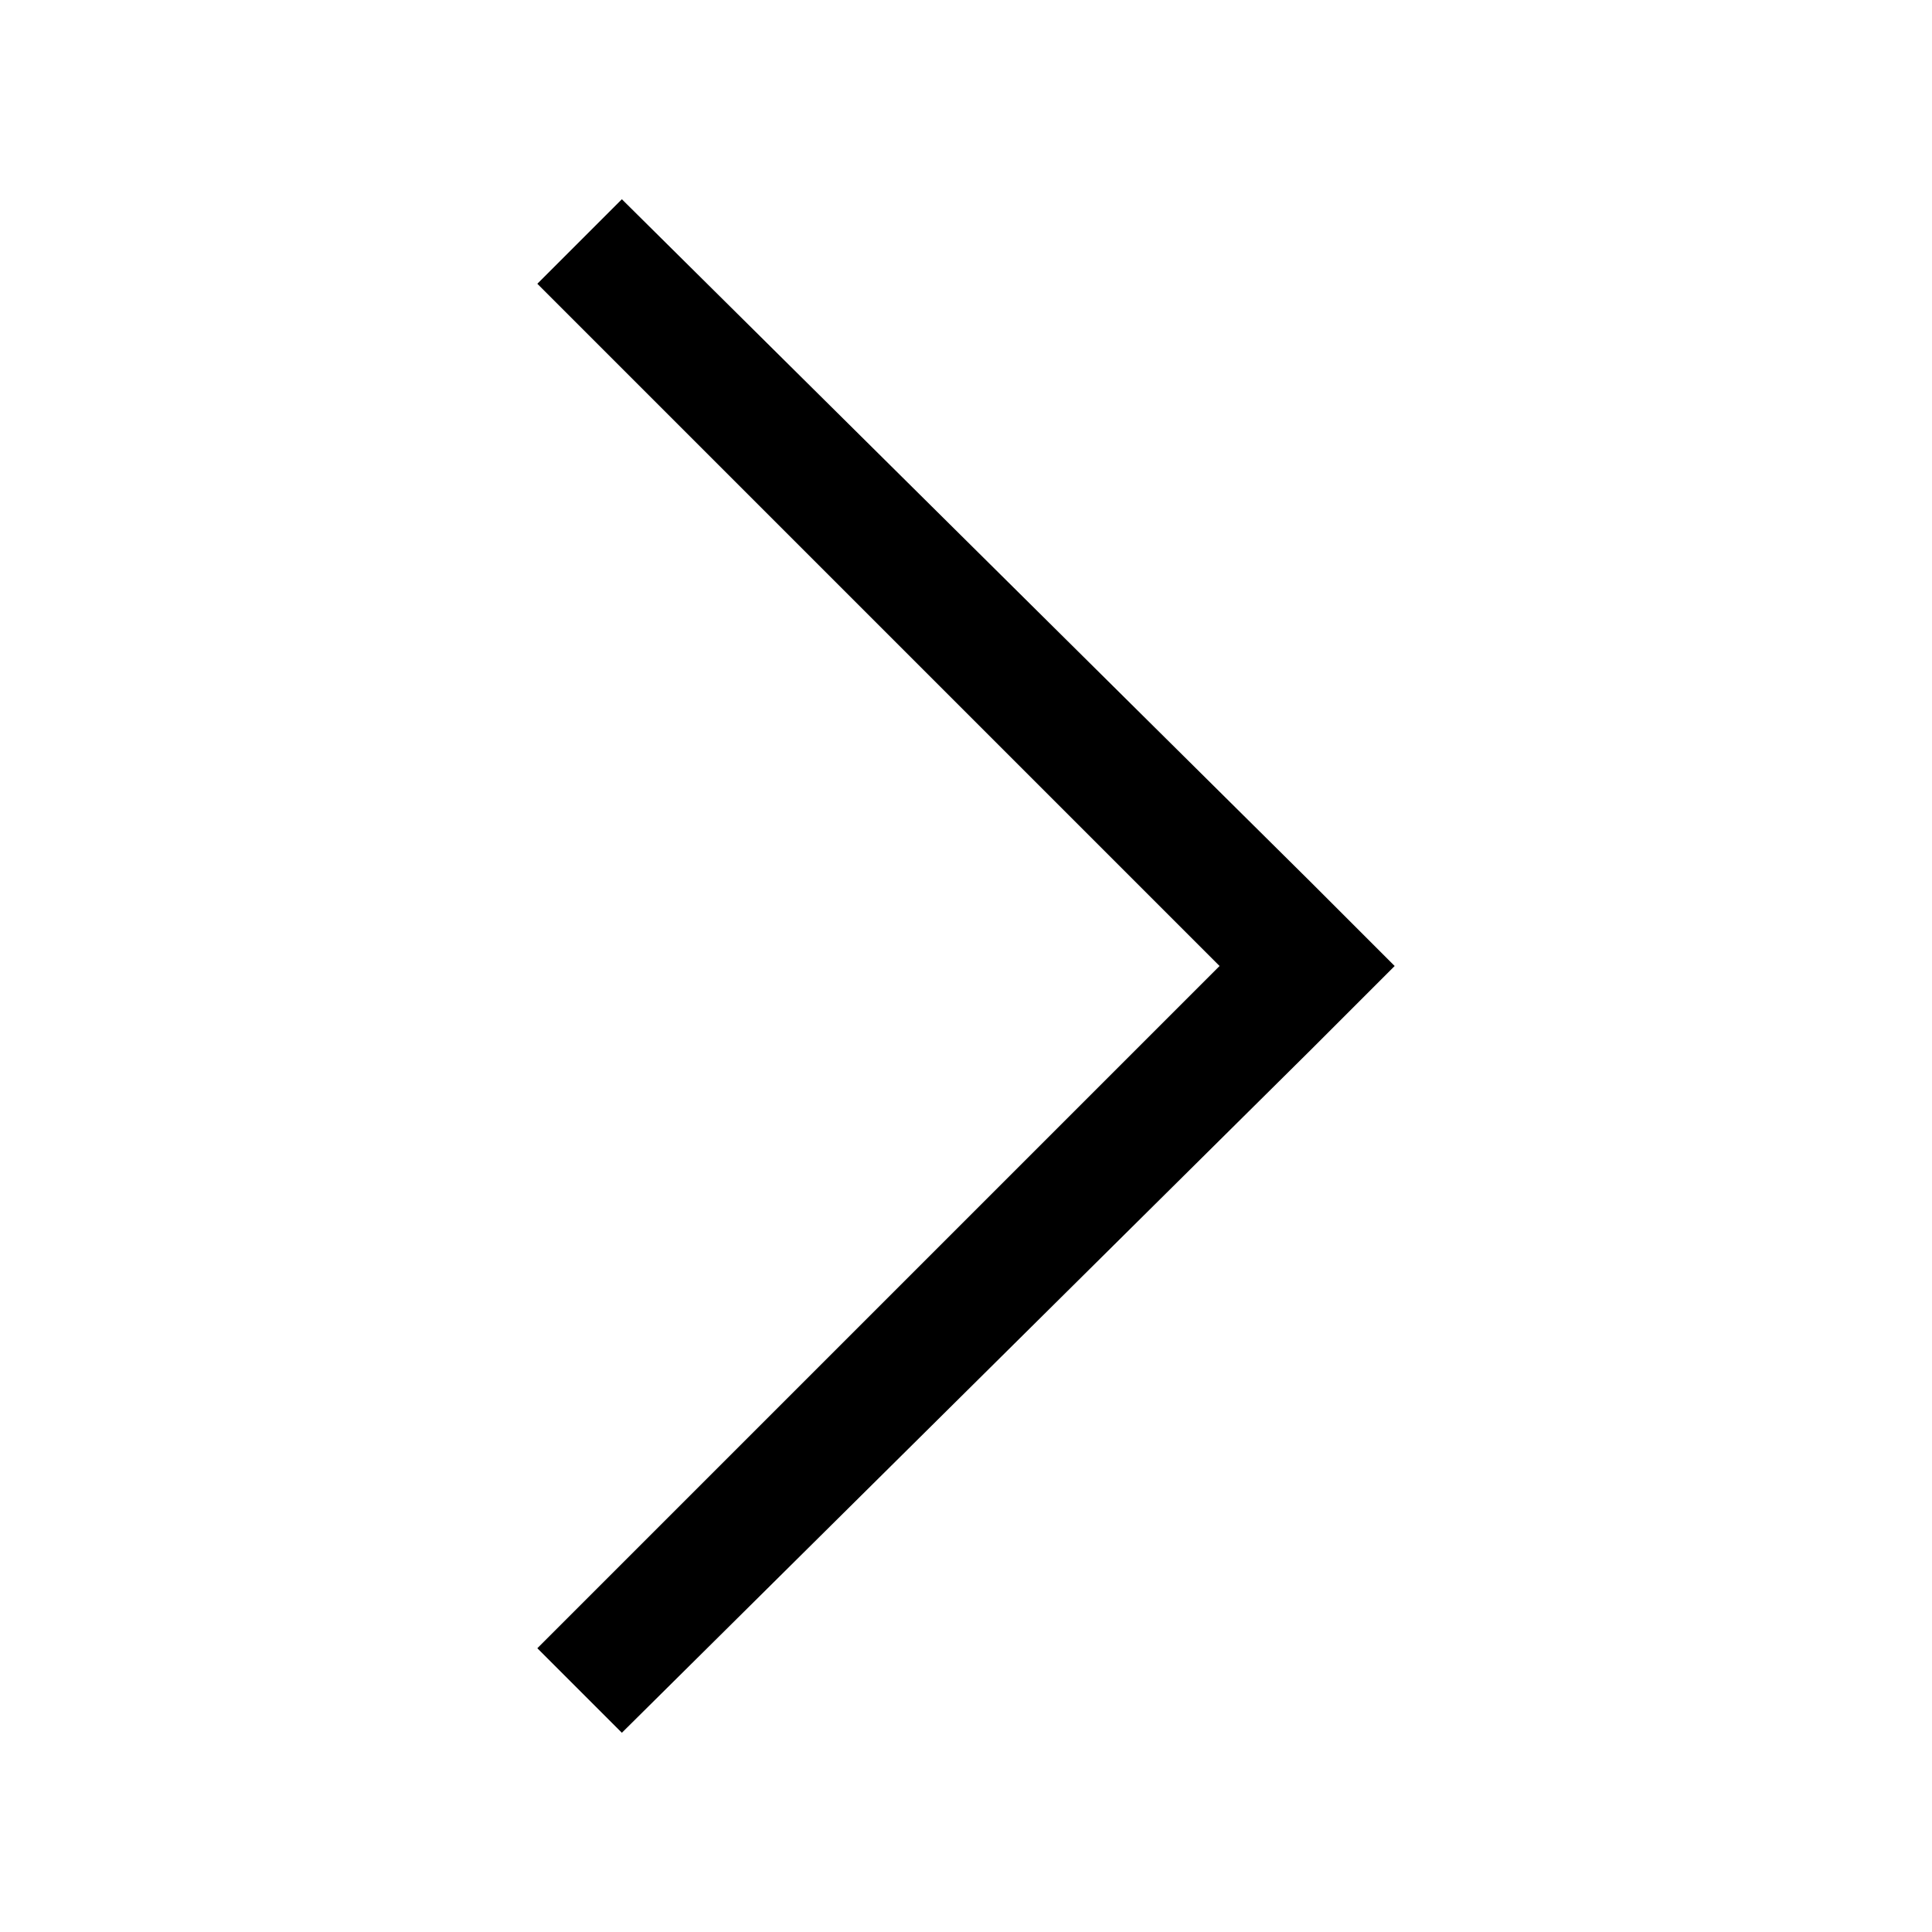
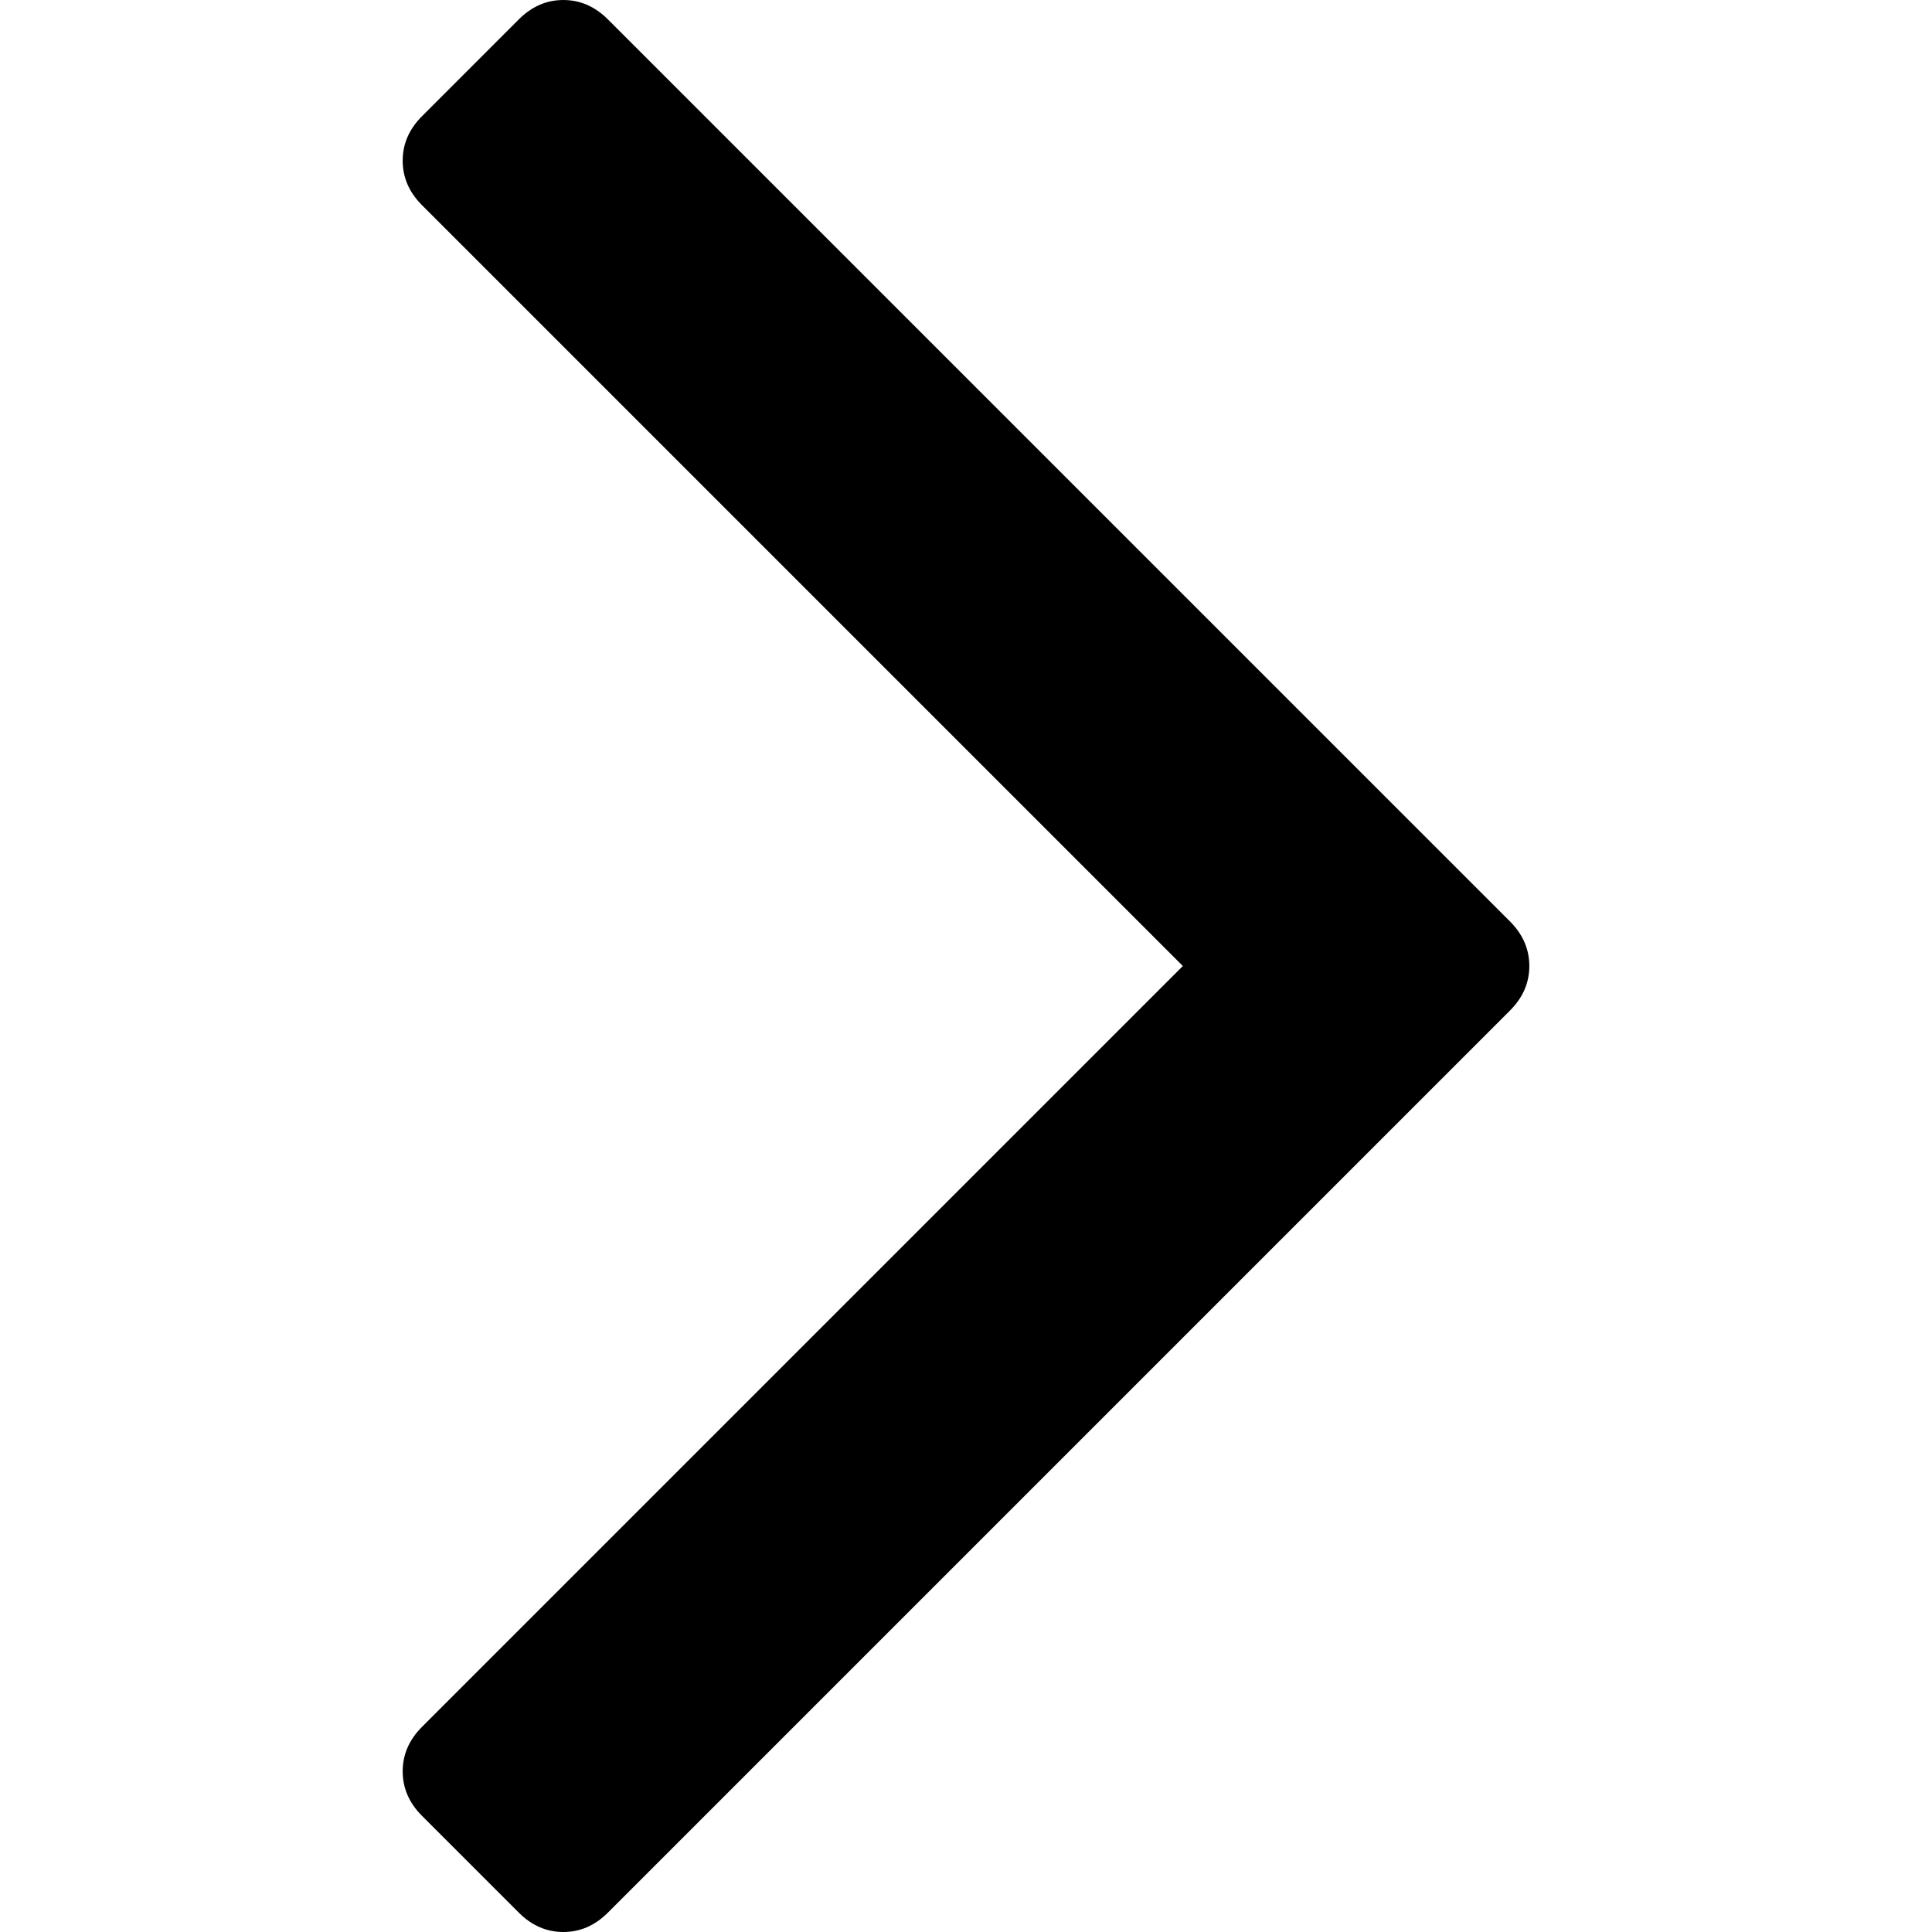
- <svg xmlns="http://www.w3.org/2000/svg" version="1.1" id="Layer_1" x="0px" y="0px" viewBox="0 0 32 32" enable-background="new 0 0 32 32" xml:space="preserve">
-   <polygon points="10.3,3.3 8.9,4.7 20.2,16 8.9,27.3 10.3,28.7 21.7,17.4 23.1,16 21.7,14.6 21.7,14.6 " />
+ <svg xmlns="http://www.w3.org/2000/svg" version="1.1" id="Capa_1" x="0px" y="0px" width="284.935px" height="284.936px" viewBox="0 0 284.935 284.936" style="enable-background:new 0 0 284.935 284.936;" xml:space="preserve">
+   <g>
+     <path d="M222.701,135.9L89.652,2.857C87.748,0.955,85.557,0,83.084,0c-2.474,0-4.664,0.955-6.567,2.857L62.244,17.133   c-1.906,1.903-2.855,4.089-2.855,6.567c0,2.478,0.949,4.664,2.855,6.567l112.204,112.204L62.244,254.677   c-1.906,1.903-2.855,4.093-2.855,6.564c0,2.477,0.949,4.667,2.855,6.57l14.274,14.271c1.903,1.905,4.093,2.854,6.567,2.854   c2.473,0,4.663-0.951,6.567-2.854l133.042-133.044c1.902-1.902,2.854-4.093,2.854-6.567S224.603,137.807,222.701,135.9z" />
+   </g>
+   <g>
+ </g>
+   <g>
+ </g>
+   <g>
+ </g>
+   <g>
+ </g>
+   <g>
+ </g>
+   <g>
+ </g>
+   <g>
+ </g>
+   <g>
+ </g>
+   <g>
+ </g>
+   <g>
+ </g>
+   <g>
+ </g>
+   <g>
+ </g>
+   <g>
+ </g>
+   <g>
+ </g>
+   <g>
+ </g>
</svg>
